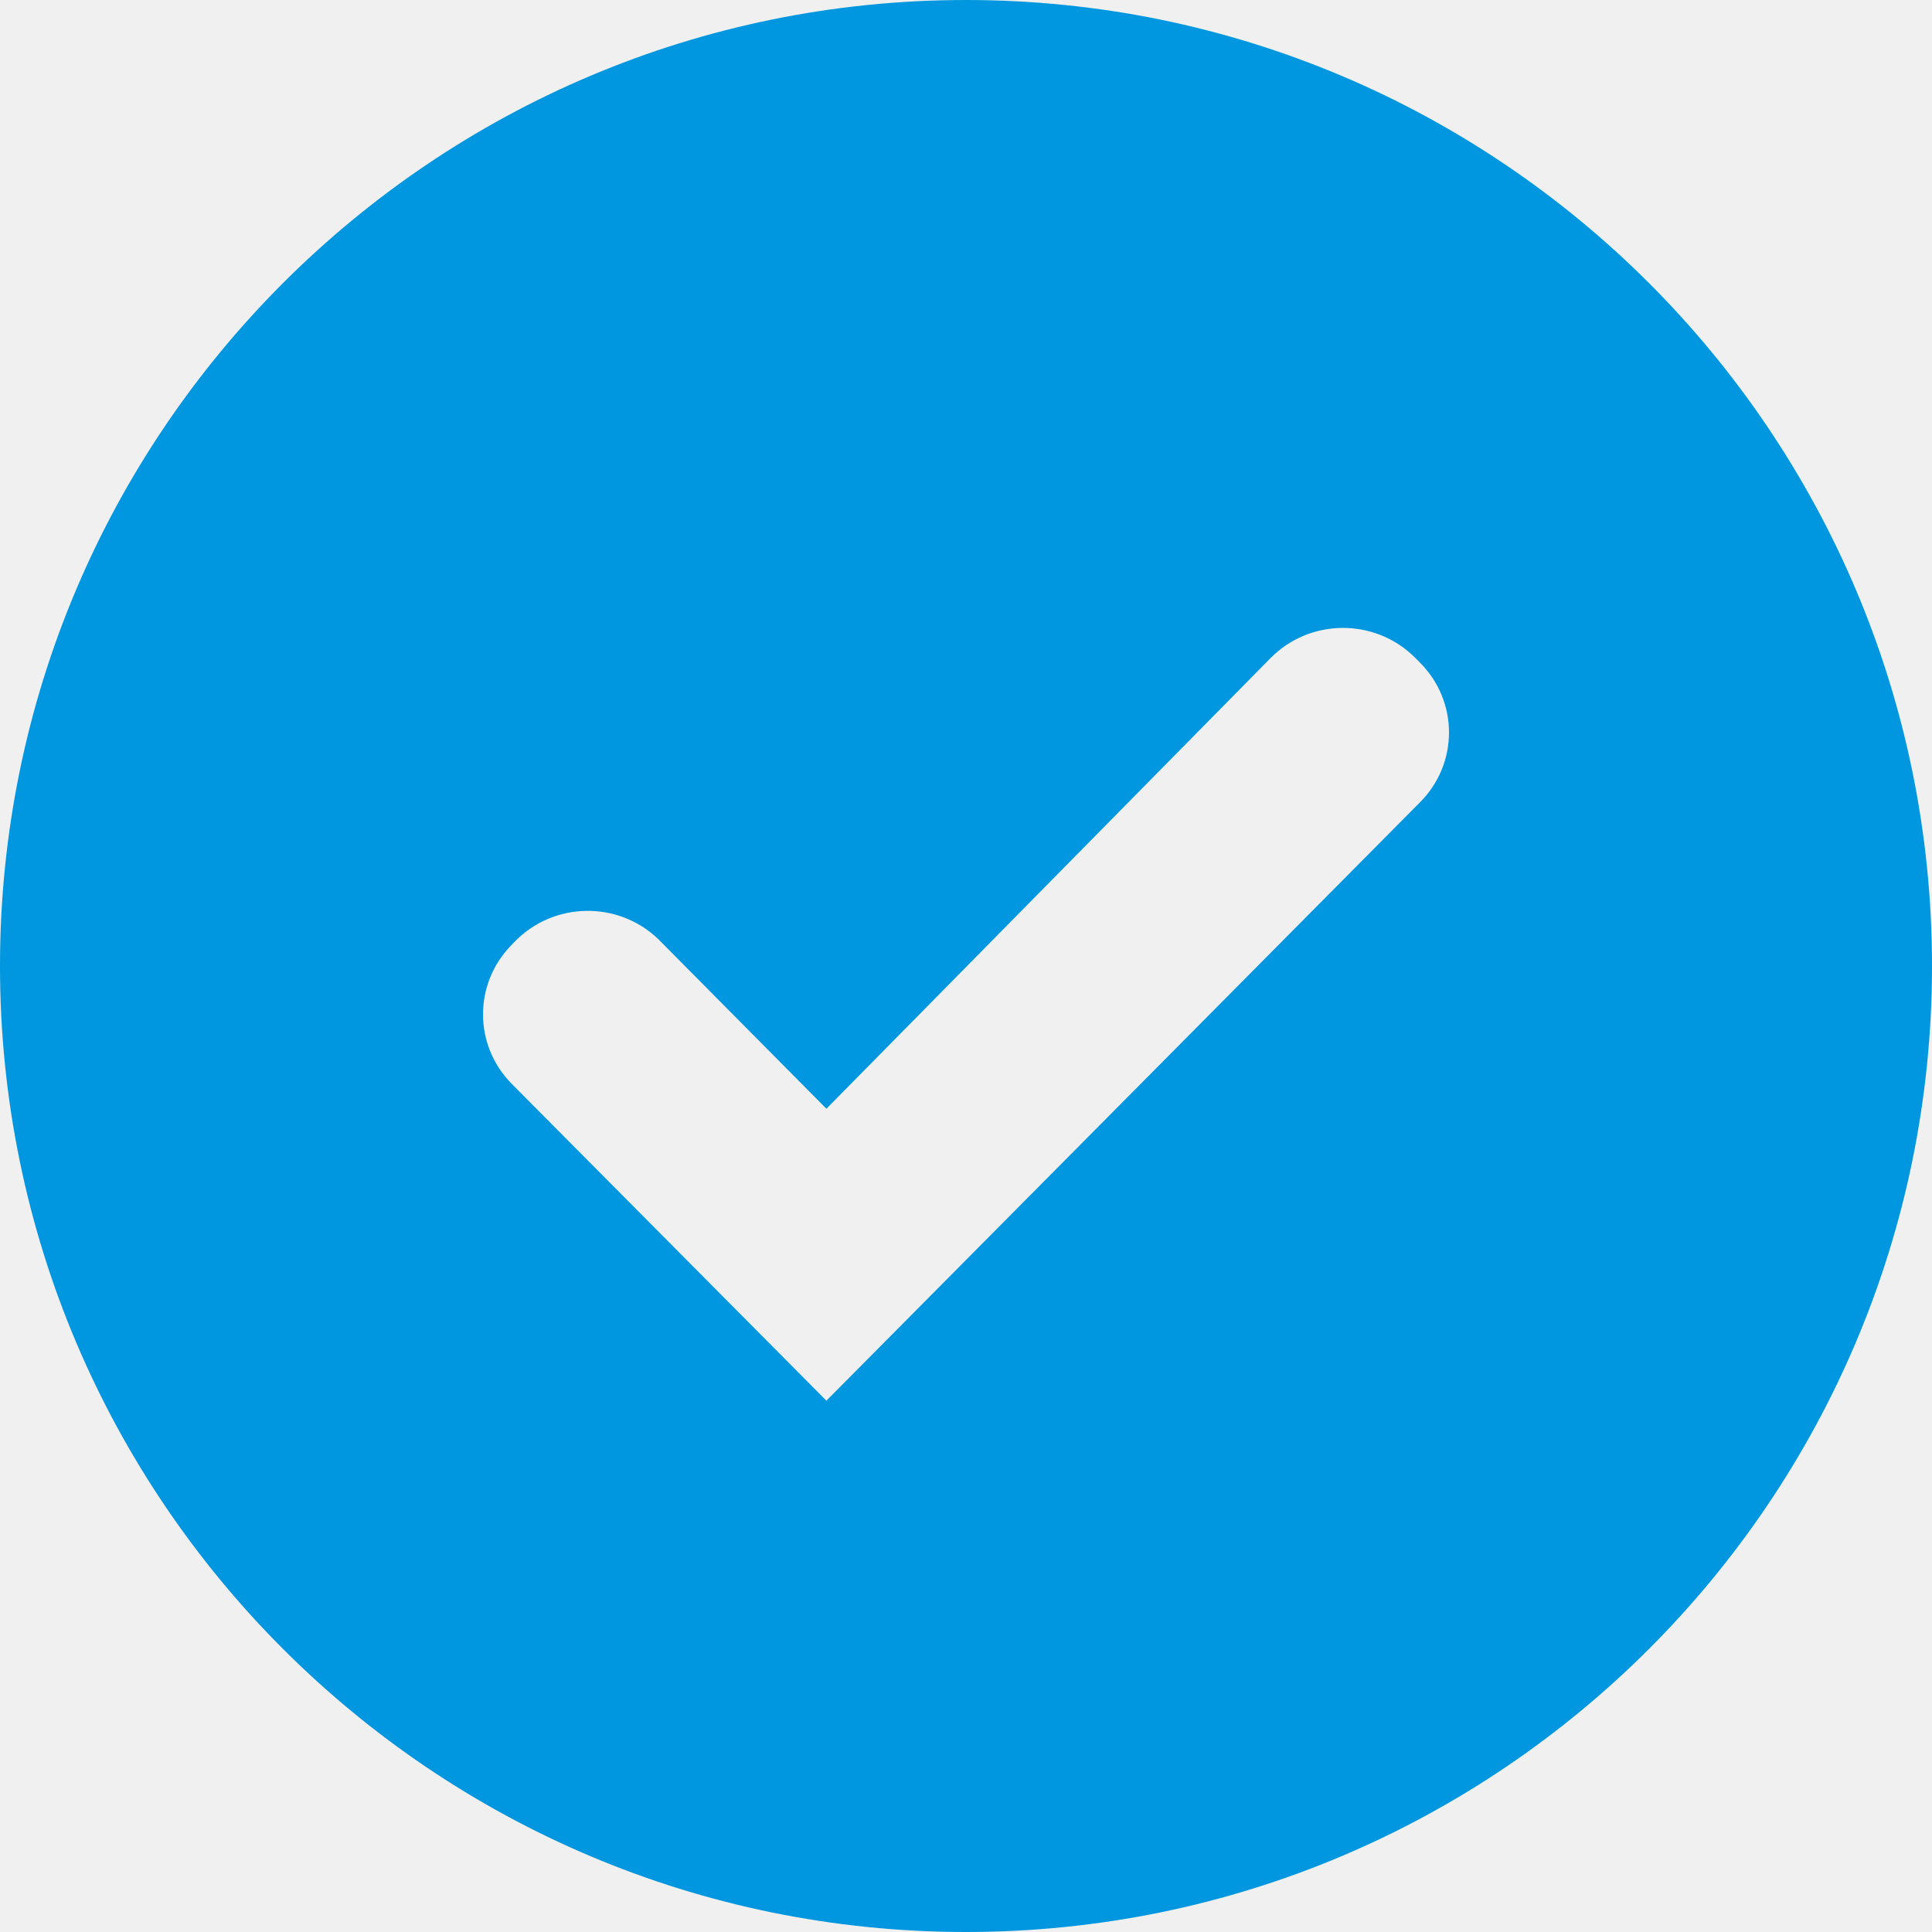
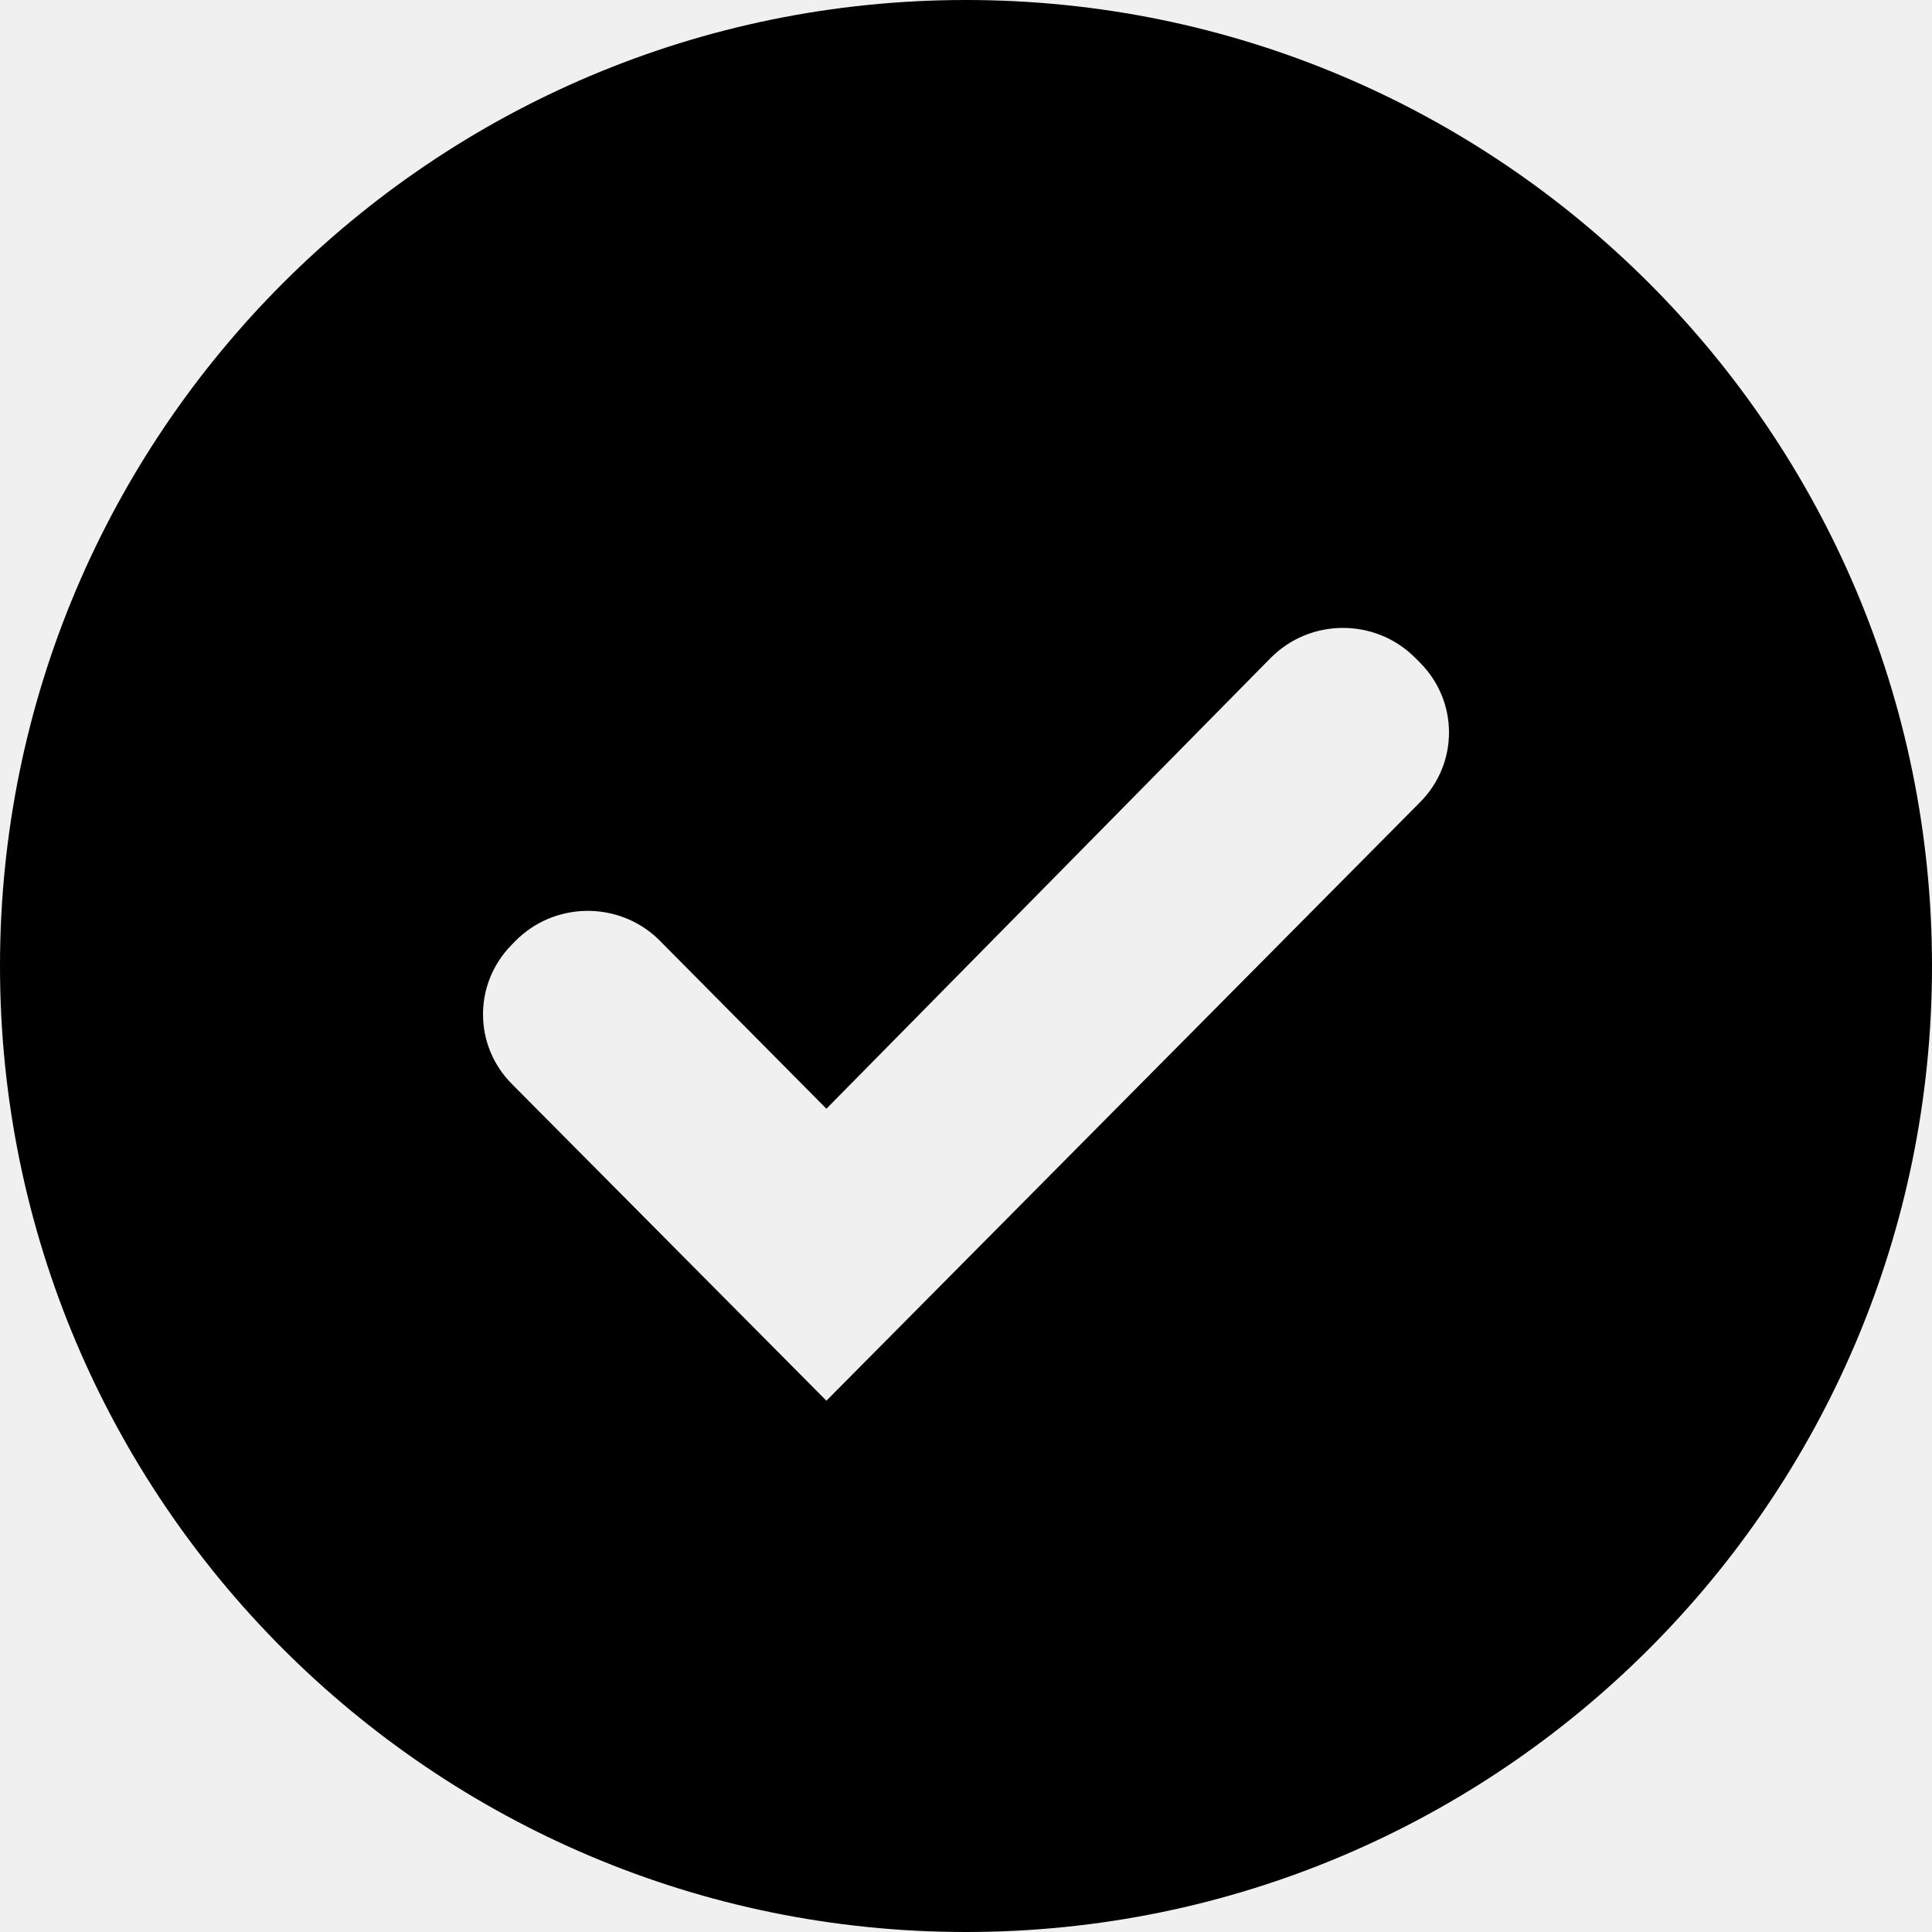
<svg xmlns="http://www.w3.org/2000/svg" width="16" height="16" viewBox="0 0 16 16" fill="none">
-   <path fill-rule="evenodd" clip-rule="evenodd" d="M8 0C12.416 0 16 3.584 16 8C16 12.416 12.416 16 8 16C3.584 16 0 12.416 0 8C0 3.584 3.584 0 8 0ZM6.844 9.182L10.524 5.448C10.848 5.122 11.378 5.117 11.708 5.436C11.712 5.439 11.76 5.488 11.76 5.488C12.08 5.809 12.08 6.323 11.76 6.644L6.844 11.6L4.24 8.978C3.922 8.659 3.92 8.149 4.235 7.827L4.266 7.795C4.587 7.468 5.116 7.458 5.449 7.775C5.454 7.78 6.844 9.182 6.844 9.182Z" fill="#0097E0" />
+   <path fill-rule="evenodd" clip-rule="evenodd" d="M8 0C12.416 0 16 3.584 16 8C16 12.416 12.416 16 8 16C3.584 16 0 12.416 0 8C0 3.584 3.584 0 8 0ZM6.844 9.182L10.524 5.448C10.848 5.122 11.378 5.117 11.708 5.436C11.712 5.439 11.76 5.488 11.76 5.488C12.08 5.809 12.08 6.323 11.76 6.644L6.844 11.6L4.24 8.978C3.922 8.659 3.92 8.149 4.235 7.827L4.266 7.795C4.587 7.468 5.116 7.458 5.449 7.775C5.454 7.78 6.844 9.182 6.844 9.182Z" fill="currentColor" />
  <mask style="mask-type:luminance" maskUnits="userSpaceOnUse" x="0" y="0" width="16" height="16">
    <path fill-rule="evenodd" clip-rule="evenodd" d="M8 0C12.416 0 16 3.584 16 8C16 12.416 12.416 16 8 16C3.584 16 0 12.416 0 8C0 3.584 3.584 0 8 0ZM6.844 9.182L10.524 5.448C10.848 5.122 11.378 5.117 11.708 5.436C11.712 5.439 11.76 5.488 11.76 5.488C12.08 5.809 12.08 6.323 11.76 6.644L6.844 11.6L4.24 8.978C3.922 8.659 3.92 8.149 4.235 7.827L4.266 7.795C4.587 7.468 5.116 7.458 5.449 7.775C5.454 7.78 6.844 9.182 6.844 9.182Z" fill="white" />
  </mask>
</svg>
